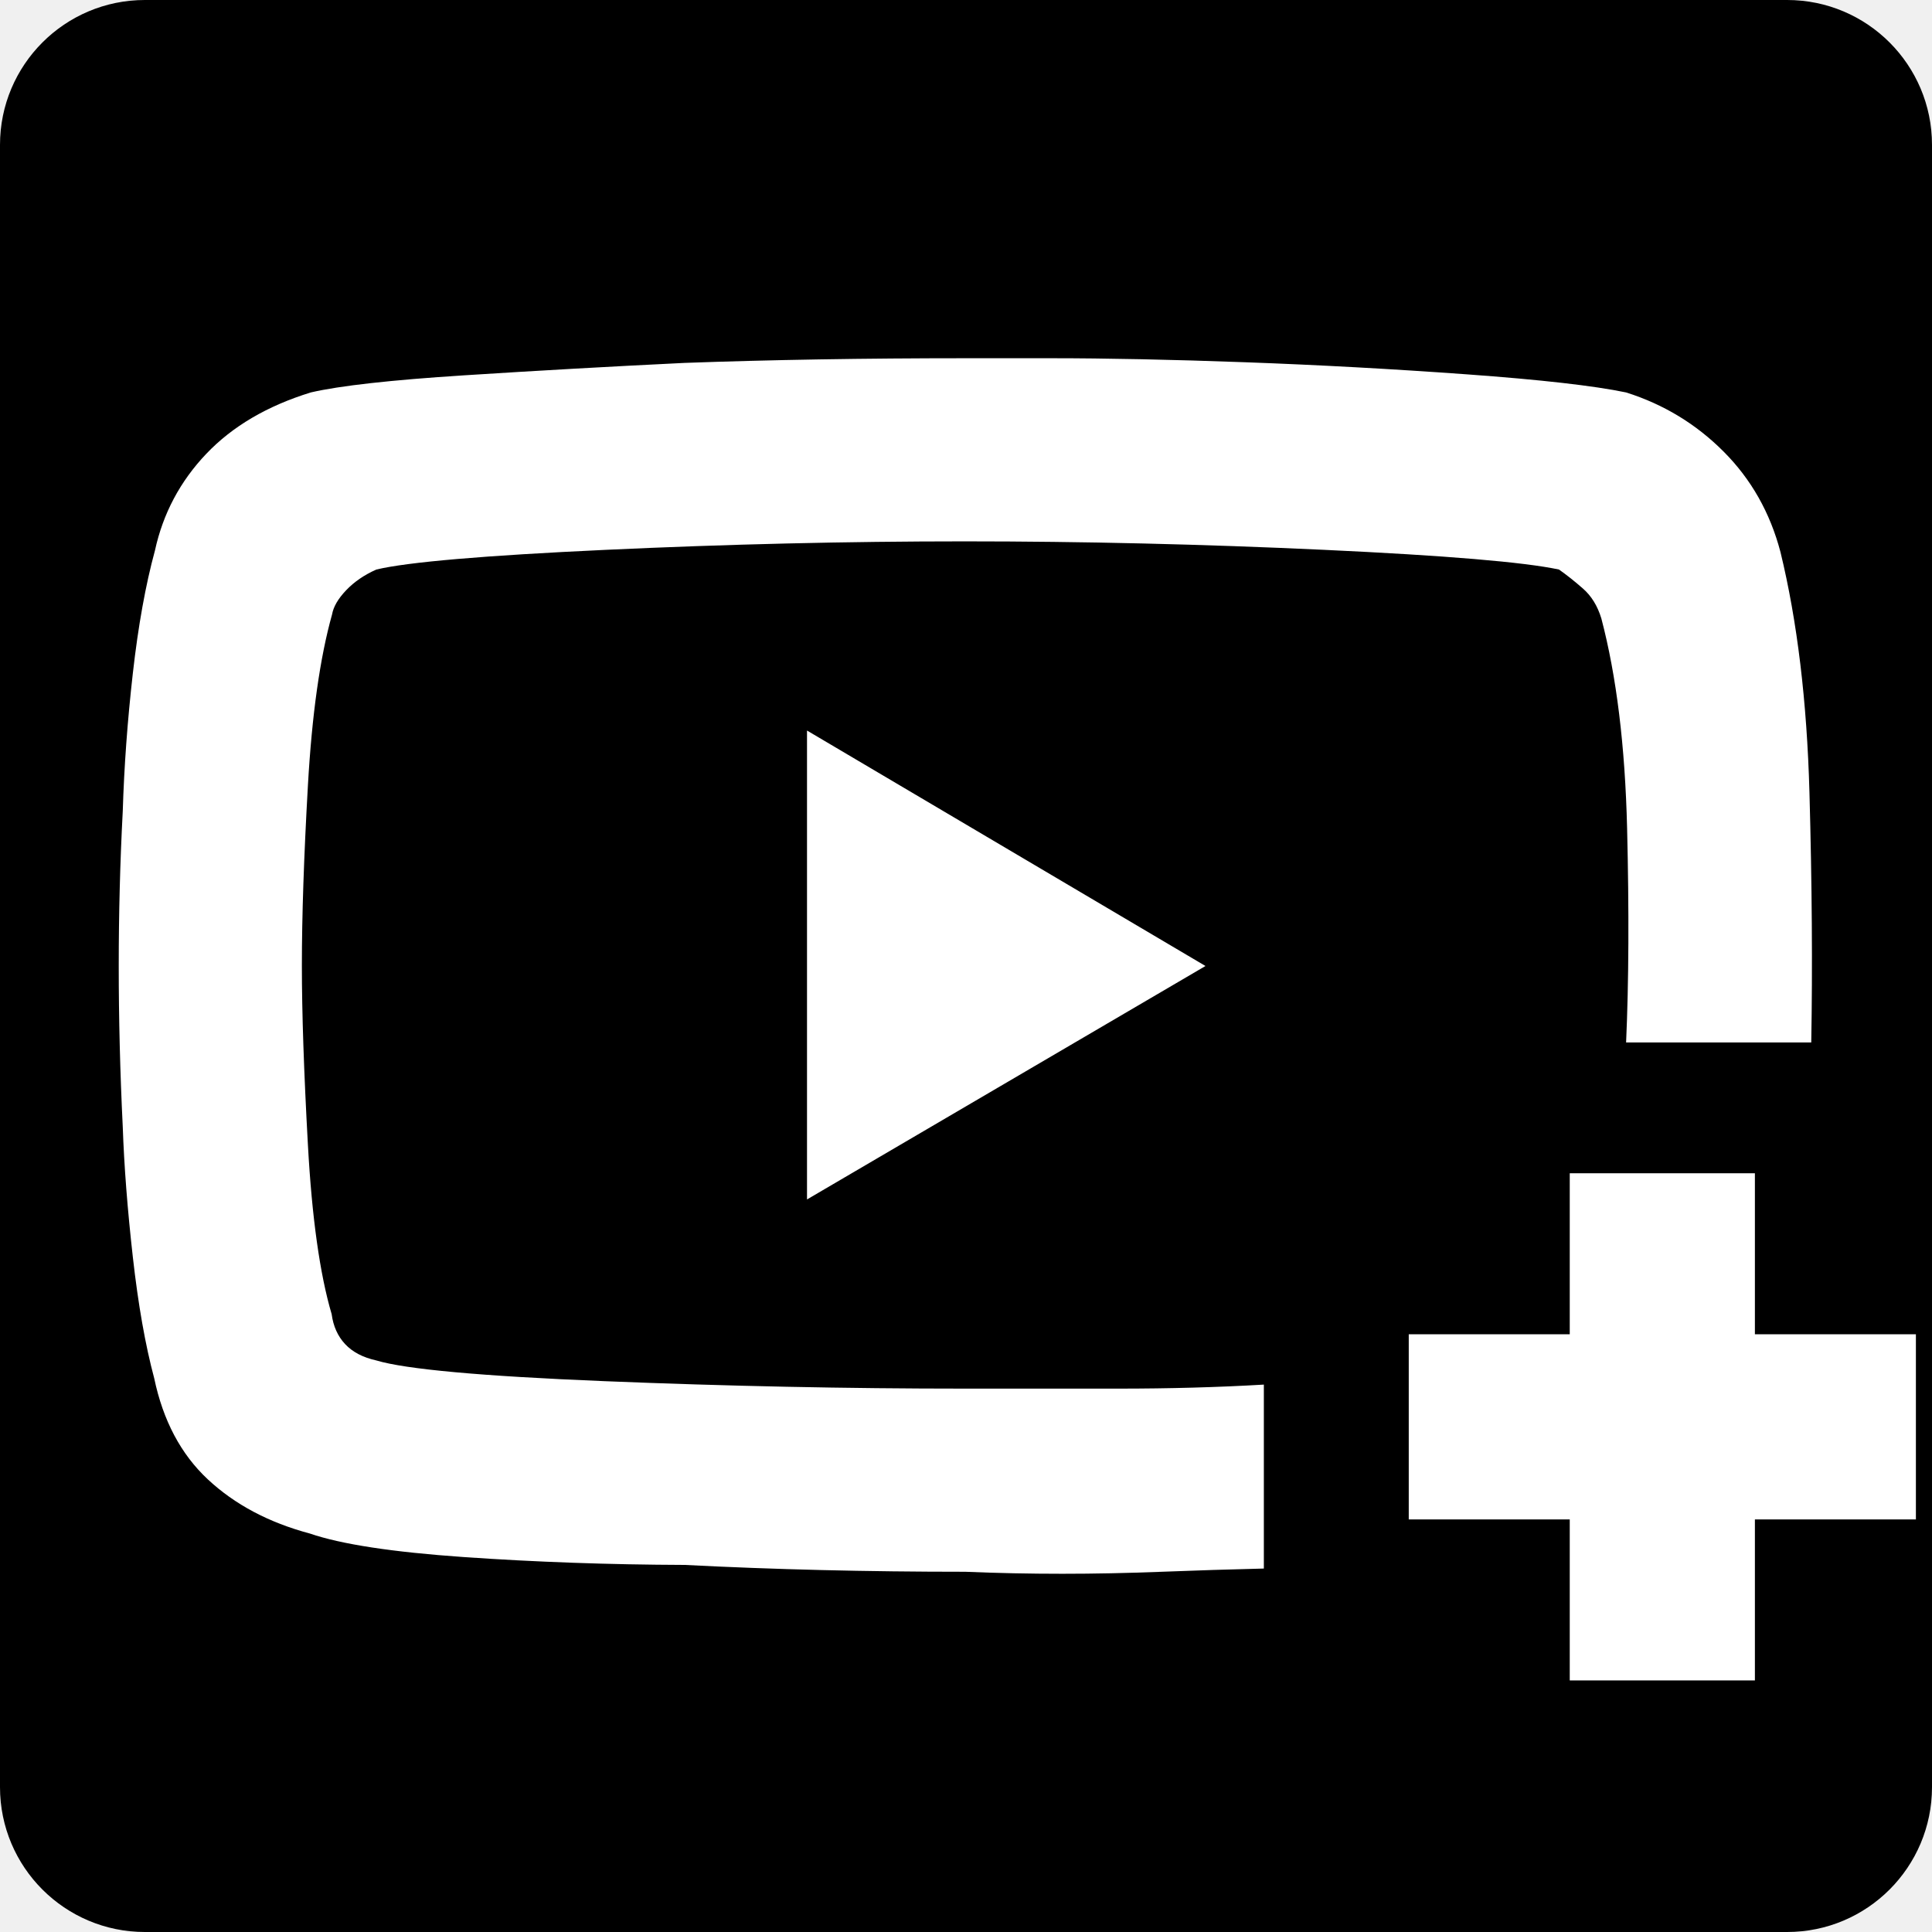
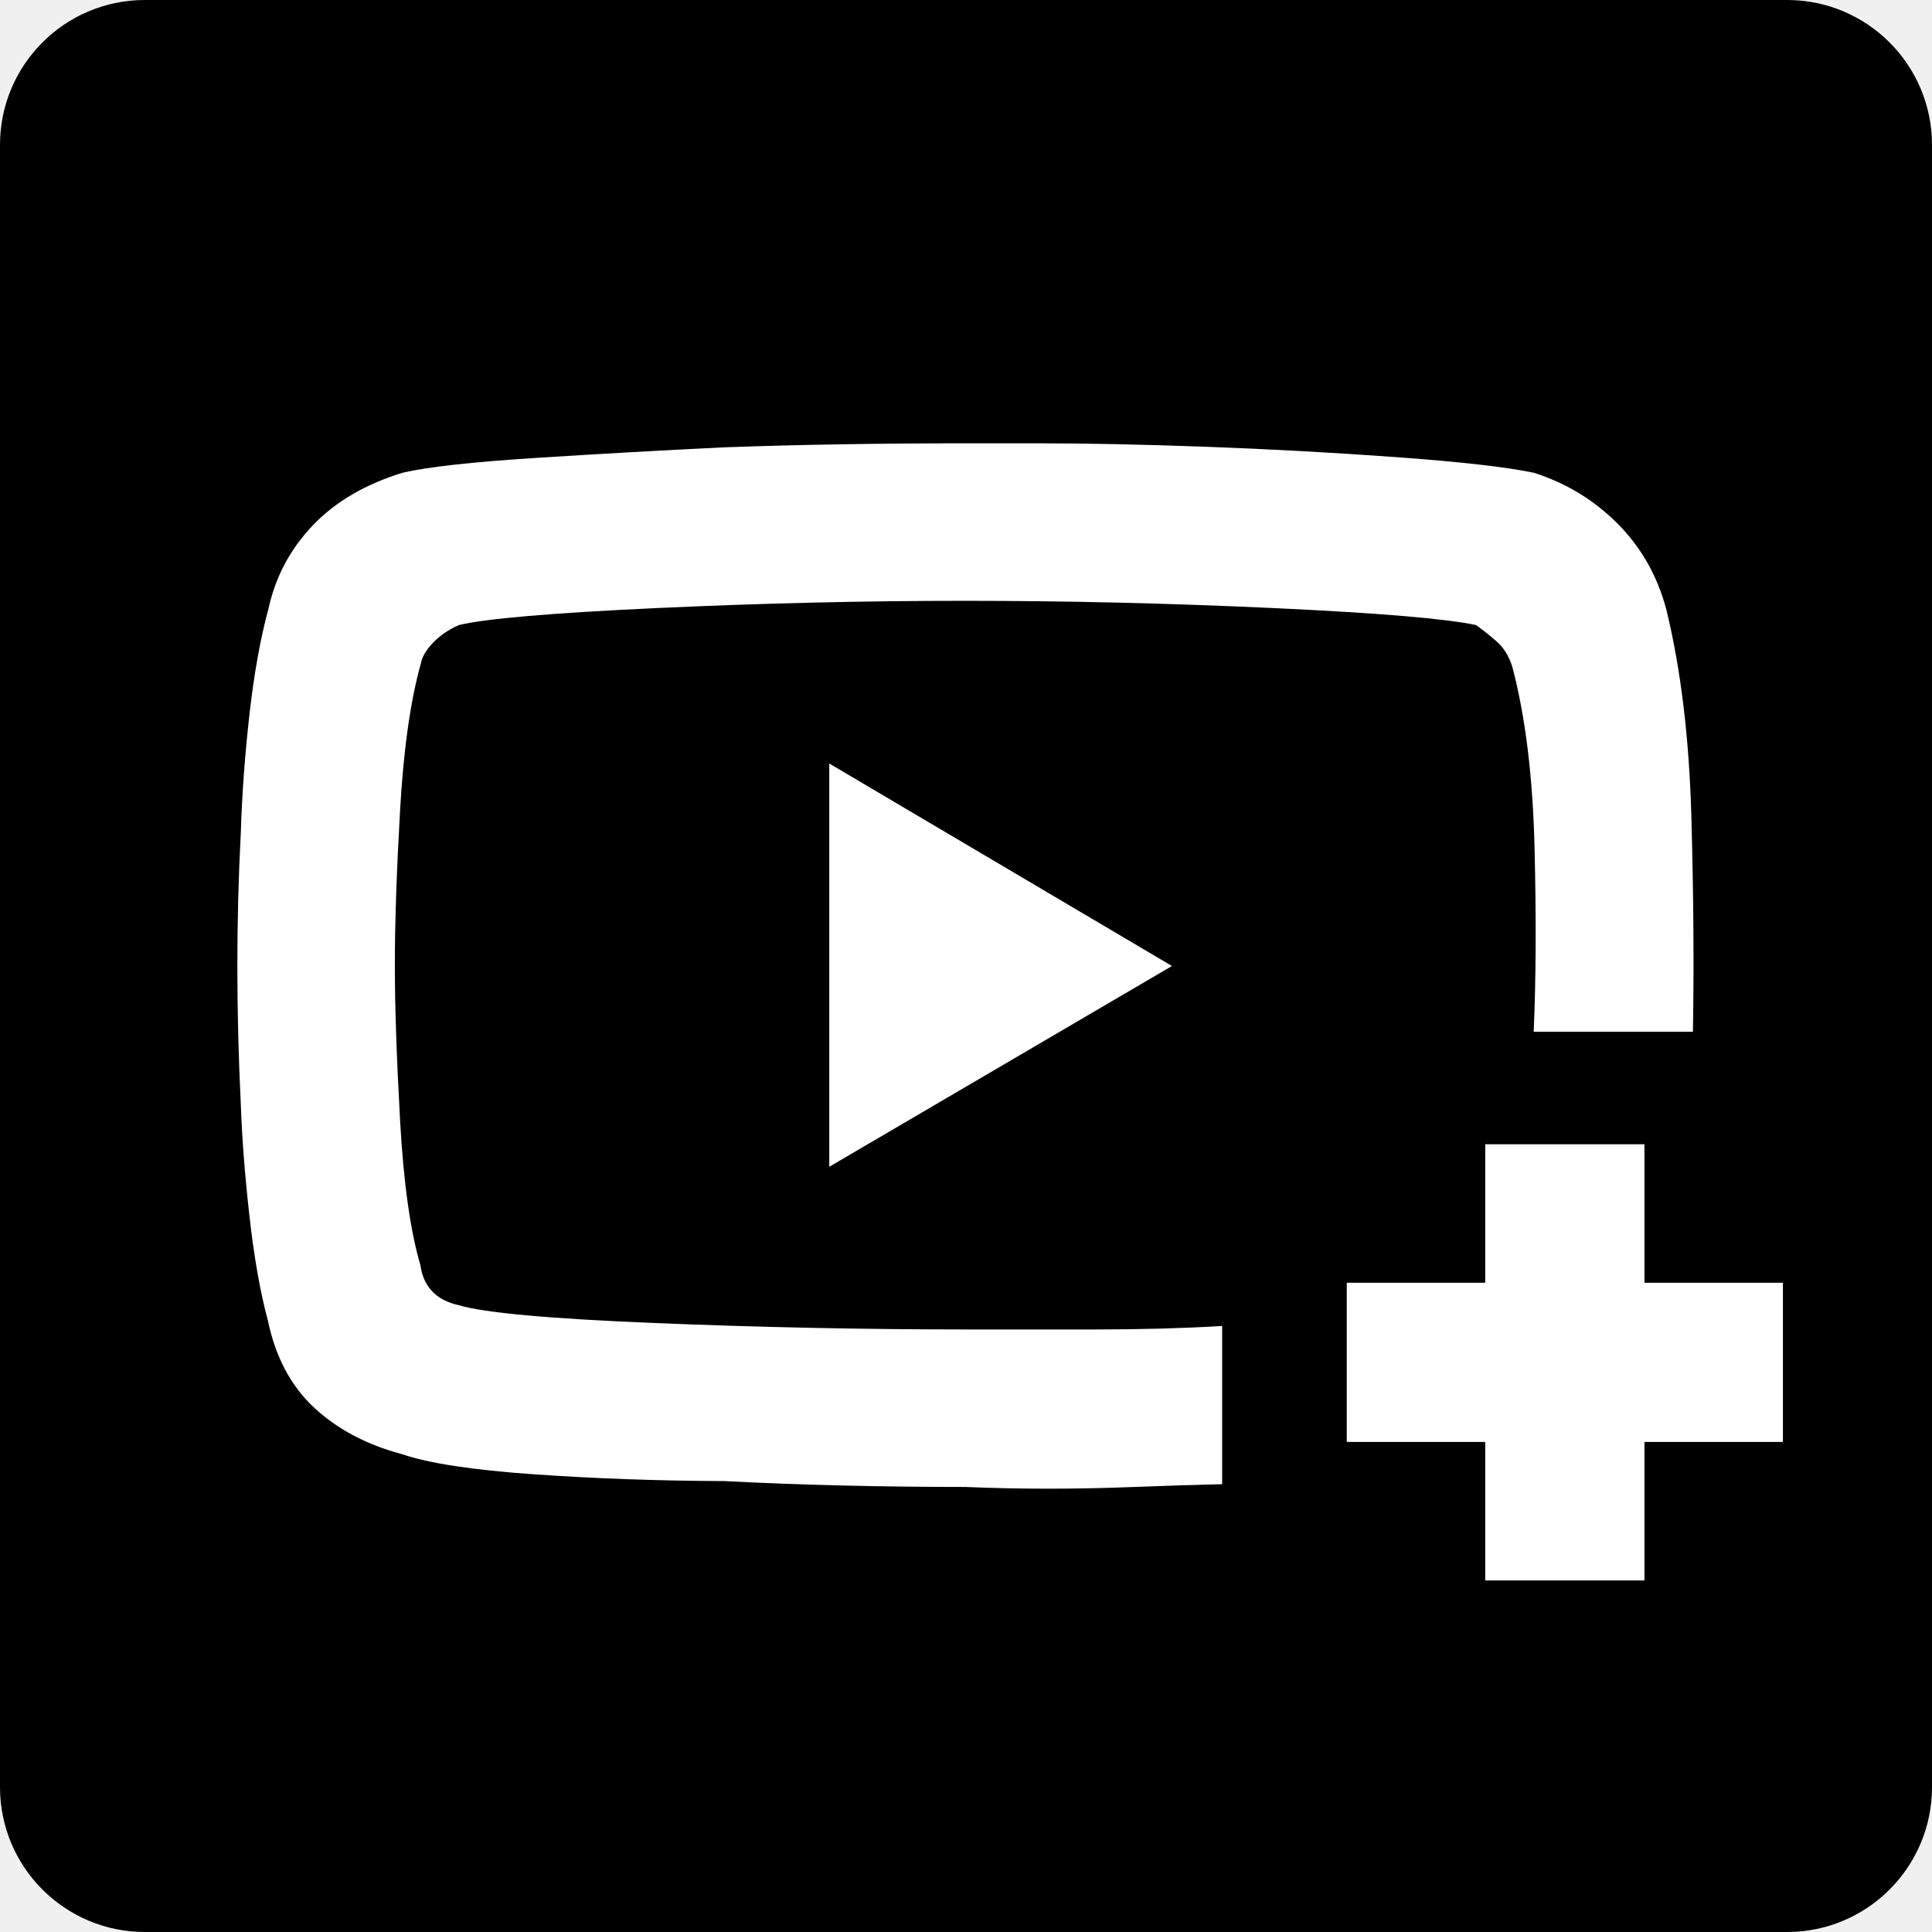
<svg xmlns="http://www.w3.org/2000/svg" height="48px" viewBox="0 -960 960 960" width="48px">
  <rect x="0" y="-960" width="960" height="960" rx="72" ry="72" fill="#000000" />
-   <path fill="#ffffff" d="M780-125v-80h-80v-92h80v-80h92v80h80v92h-80v80h-92ZM481-480Zm-1.09-302h42.07q42.06 0 96.79 2 54.73 2 109.98 6 55.25 4 79.25 9 27.97 8.84 48.48 29.42Q877-715 884.7-685.71q12.52 51.43 14.41 119.57Q901-498 900-442h-92q2-45 .5-106.4-1.5-61.39-12.8-104.3-2.83-9.3-9.09-14.8t-11.96-9.5q-26.1-5.57-116.69-9.79-90.6-4.21-178.72-4.21-87.43 0-178.21 4.21Q210.25-682.57 187-677q-9 4-15 10.29-6 6.29-7 12.02-9 32.12-12 84.99t-3 89.52q0 34.79 3 89.08t11.8 84.1q1.2 9 6.7 14.89 5.5 5.89 15.5 8.11 21.89 6.57 113.2 10.29Q391.52-270 479.73-270h75.8q38.47 0 72.47-2v91.4q-25 .6-50.73 1.6-25.72 1-49.46 1-24.42 0-48.18-1-73.27 0-139.47-3.4-56.44-.2-109.65-3.9-53.21-3.7-76.55-11.7-30.62-8.18-50.69-26.91-20.06-18.73-26.65-50.27Q70-299.84 66-335.42 62-371 61-400q-2-40.96-2-79.94Q59-519 61-557q1-33 5-68.4 4-35.41 11-61.08 6-27.52 25.5-48.02Q122-755 154.44-765q21.56-5 76.13-8.5 54.57-3.5 109.42-6.17 64.3-2.33 139.92-2.33ZM401-364l198-116-198-117v233Z" />
+   <g transform="matrix(0.86 0 0 0.86 67.2 -67.2)">
+     <path fill="#ffffff" d="M780-125v-80h-80v-92h80v-80h92v80h80v92h-80v80h-92ZM481-480Zm-1.09-302h42.07q42.06 0 96.79 2 54.73 2 109.98 6 55.25 4 79.25 9 27.97 8.84 48.48 29.42Q877-715 884.7-685.71q12.52 51.43 14.41 119.57Q901-498 900-442h-92q2-45 .5-106.4-1.5-61.39-12.8-104.3-2.83-9.3-9.09-14.8t-11.96-9.5q-26.1-5.57-116.69-9.79-90.6-4.21-178.72-4.21-87.43 0-178.21 4.21Q210.25-682.57 187-677q-9 4-15 10.29-6 6.29-7 12.02-9 32.12-12 84.99t-3 89.52q0 34.79 3 89.08t11.8 84.1q1.2 9 6.7 14.89 5.5 5.89 15.5 8.11 21.89 6.57 113.2 10.29Q391.52-270 479.73-270h75.8q38.47 0 72.47-2v91.4q-25 .6-50.73 1.6-25.72 1-49.46 1-24.42 0-48.18-1-73.27 0-139.47-3.4-56.44-.2-109.65-3.9-53.21-3.7-76.55-11.7-30.62-8.18-50.69-26.91-20.06-18.73-26.65-50.27Q70-299.84 66-335.42 62-371 61-400q-2-40.96-2-79.94Q59-519 61-557q1-33 5-68.4 4-35.41 11-61.08 6-27.52 25.5-48.02Q122-755 154.44-765q21.56-5 76.13-8.5 54.57-3.5 109.42-6.17 64.3-2.33 139.92-2.33ZM401-364l198-116-198-117v233Z" />
+   </g>
</svg>
